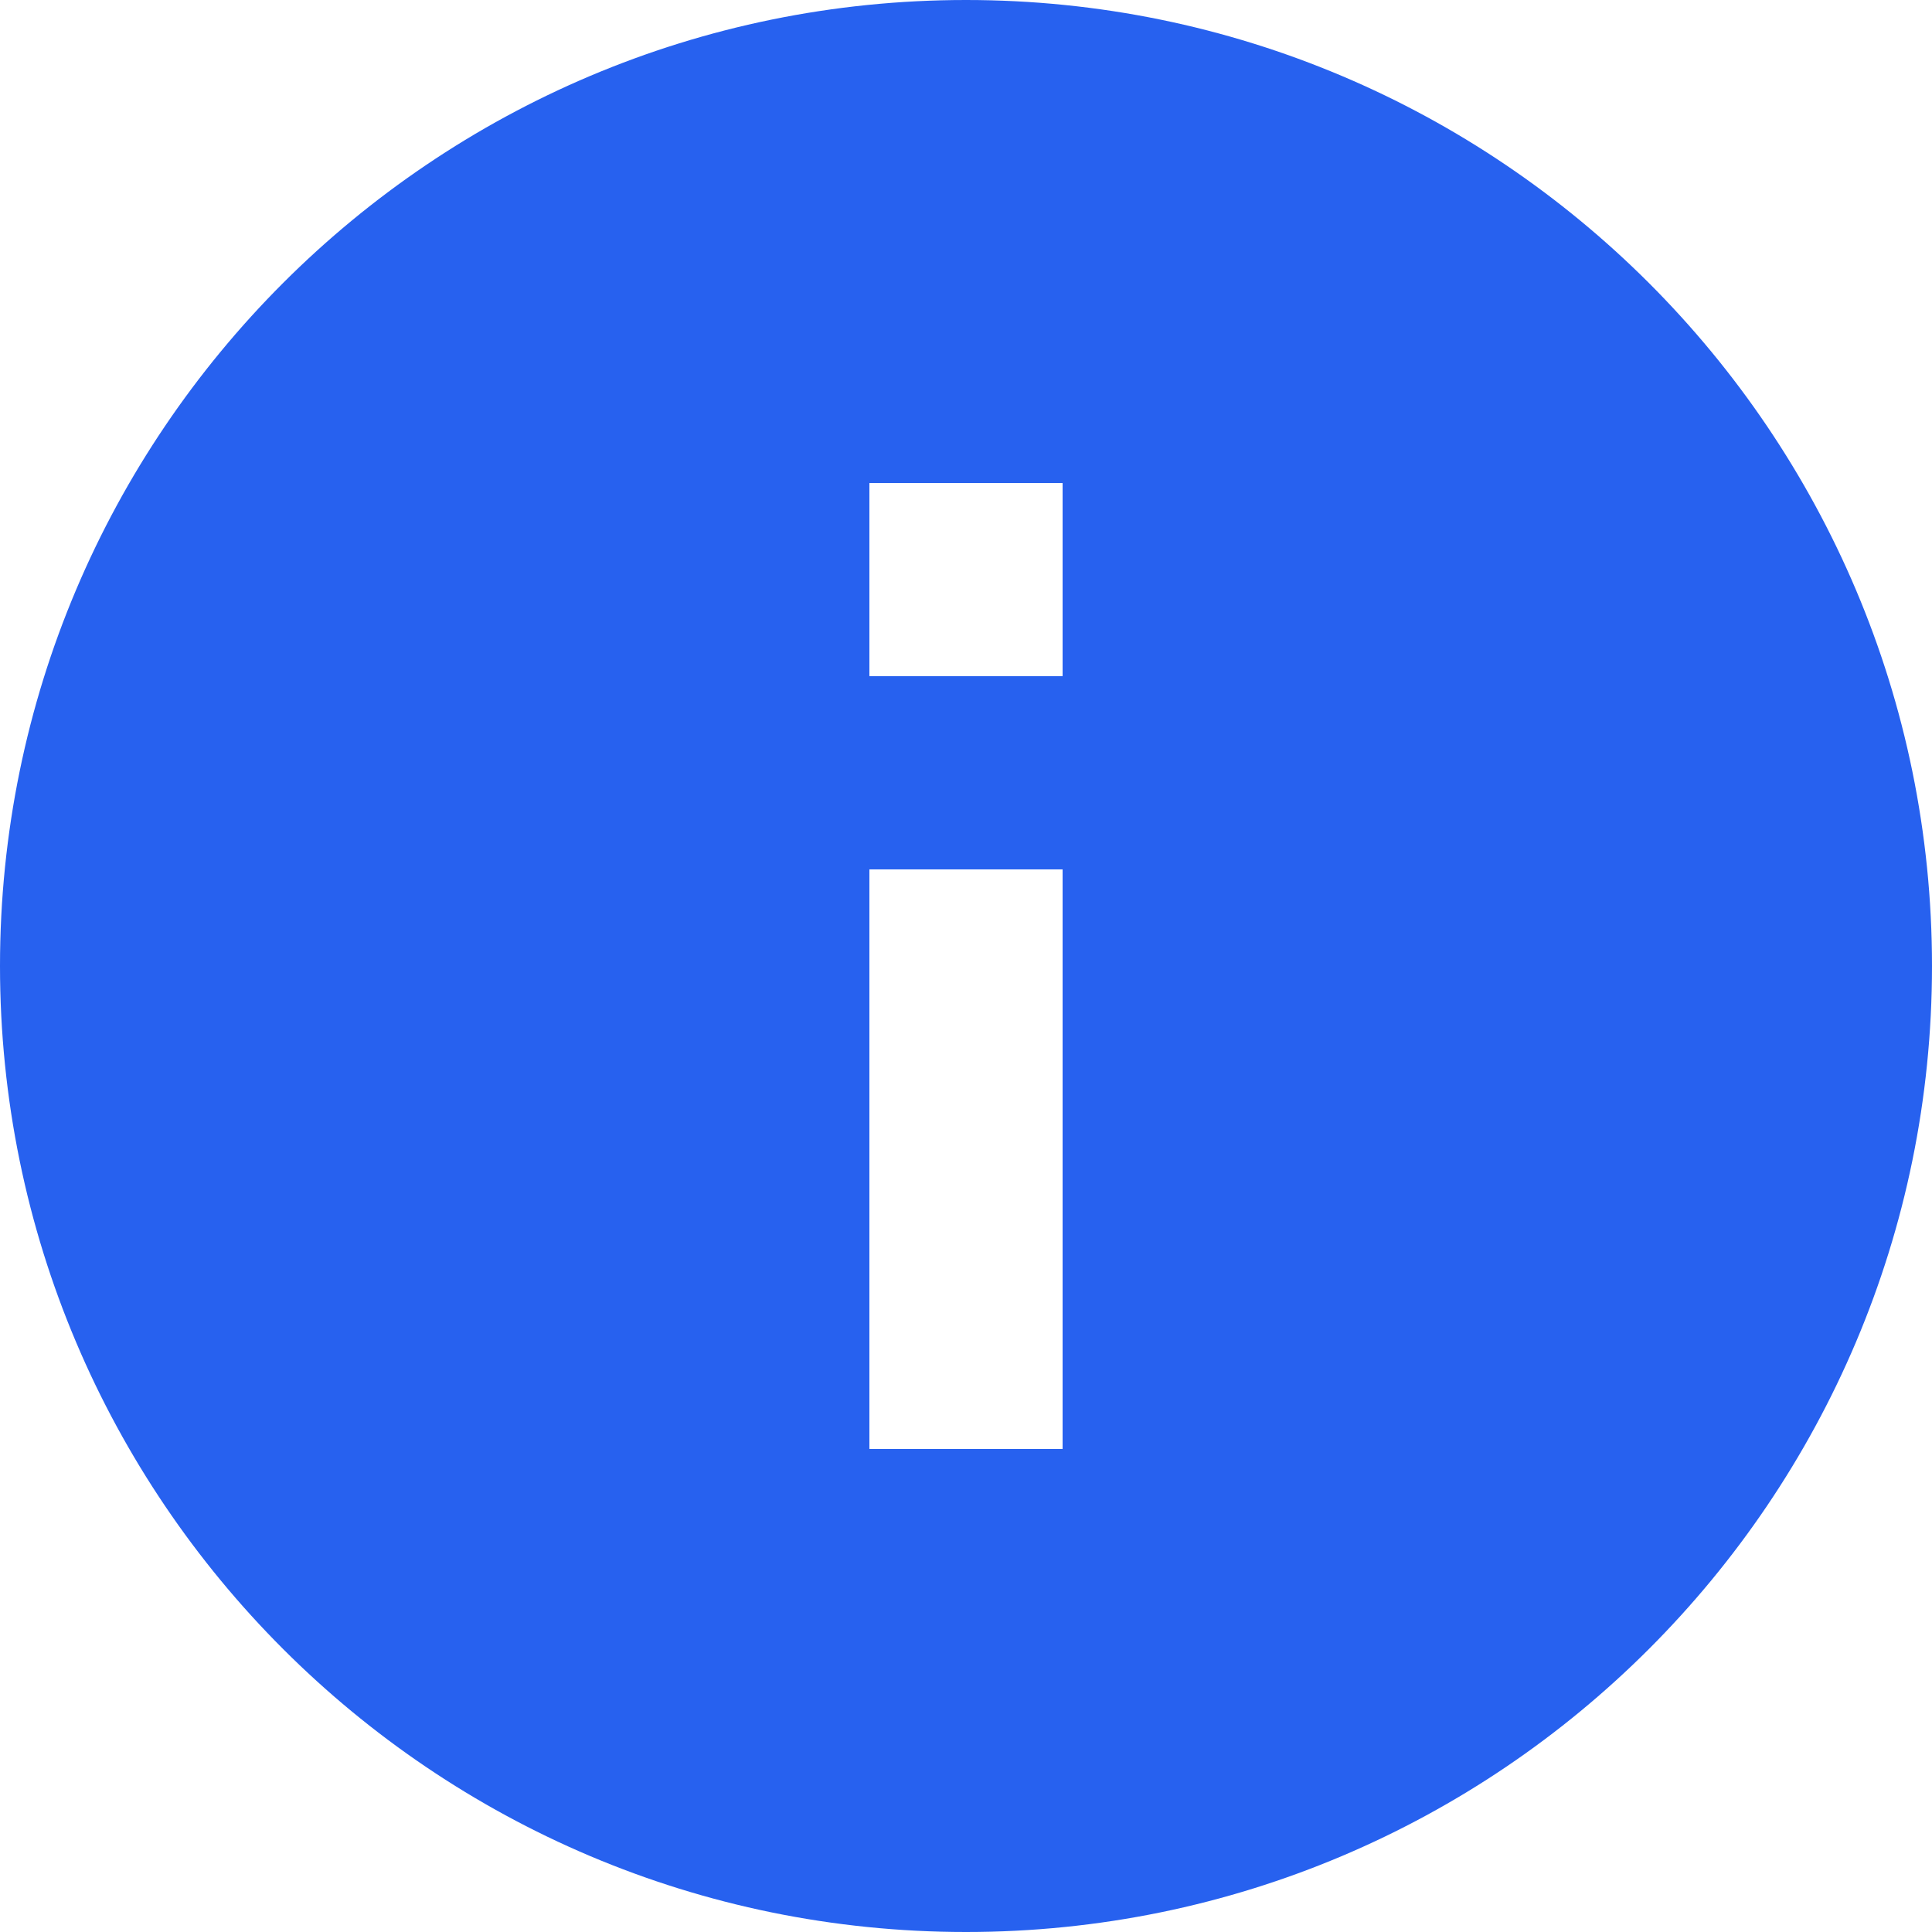
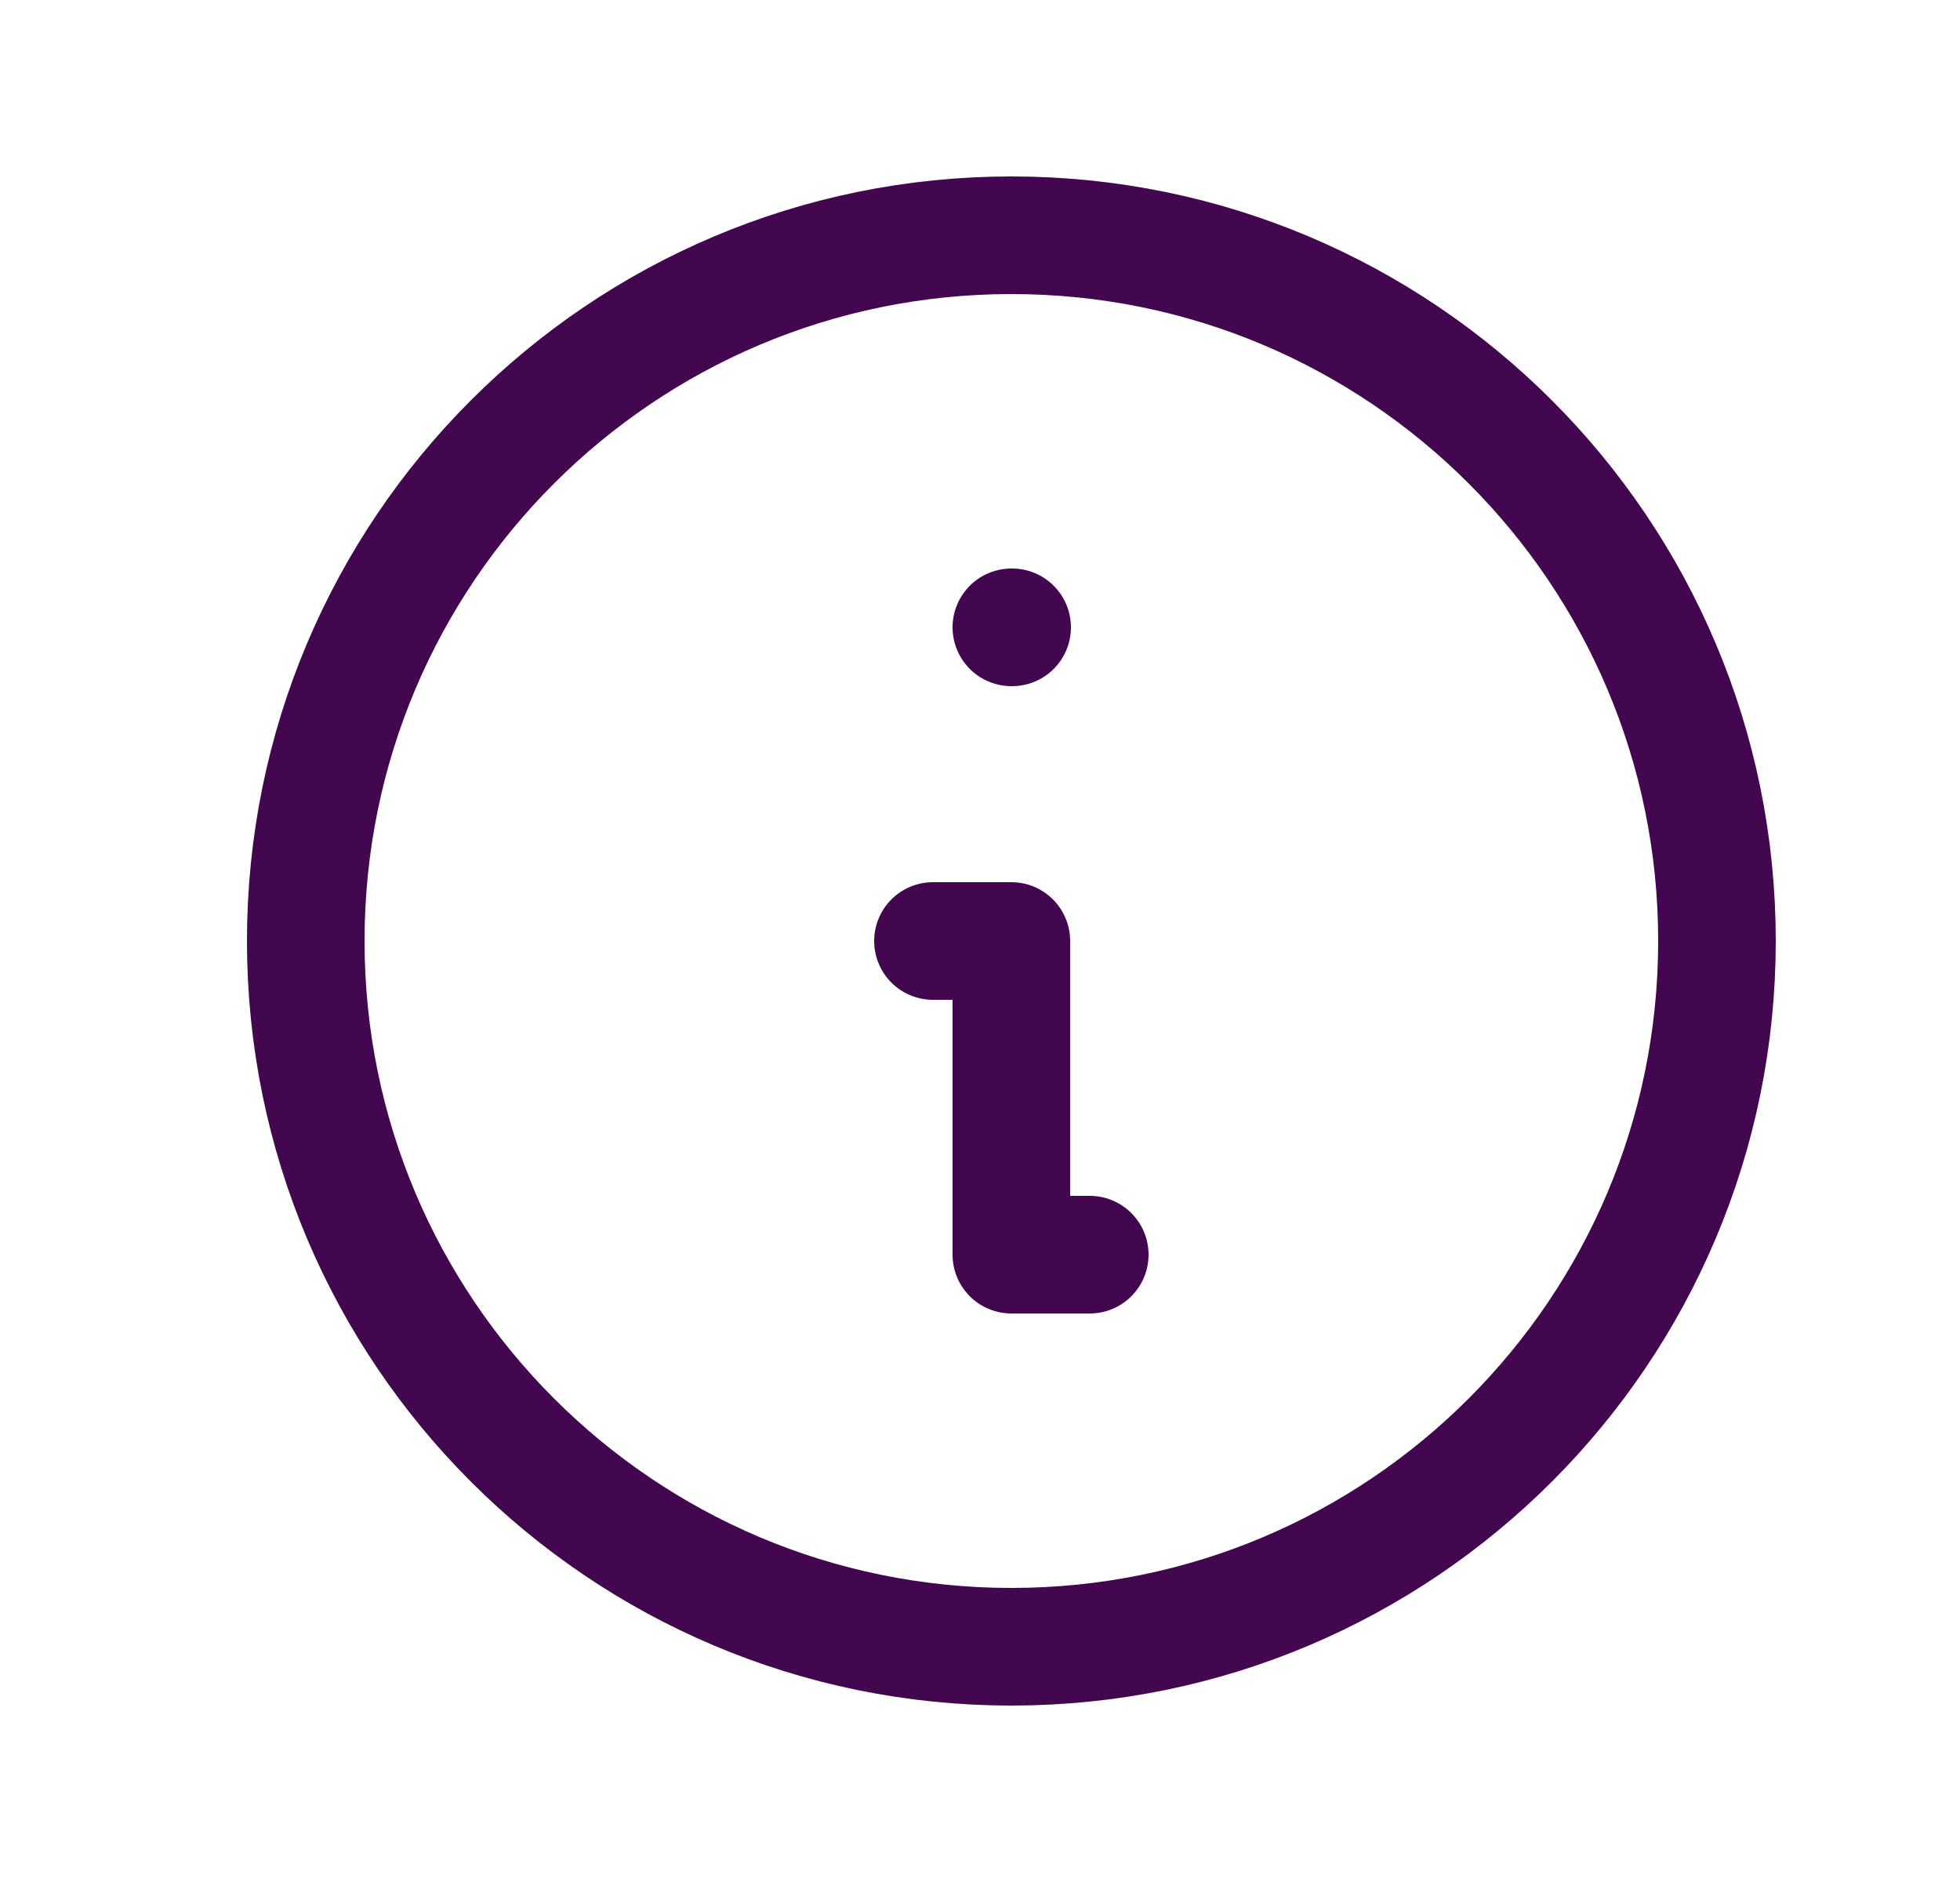
- <svg xmlns="http://www.w3.org/2000/svg" width="24" height="24" viewBox="0 0 24 24" fill="none">
-   <path d="M12 0C5.376 0 0 5.376 0 12C0 18.624 5.376 24 12 24C18.624 24 24 18.624 24 12C24 5.376 18.624 0 12 0ZM13.2 18H10.8V10.8H13.2V18ZM13.2 8.4H10.8V6H13.2V8.4Z" fill="#2761EF" />
+ <svg xmlns="http://www.w3.org/2000/svg" width="25" height="24" viewBox="0 0 25 24" fill="none">
+   <path d="M13.9 16H12.9V12H11.9M12.9 8H12.91M21.9 12C21.9 16.971 17.871 21 12.9 21C7.929 21 3.9 16.971 3.9 12C3.9 7.029 7.929 3 12.9 3C17.871 3 21.9 7.029 21.9 12Z" stroke="#430750" stroke-width="1.5" stroke-linecap="round" stroke-linejoin="round" />
</svg>
